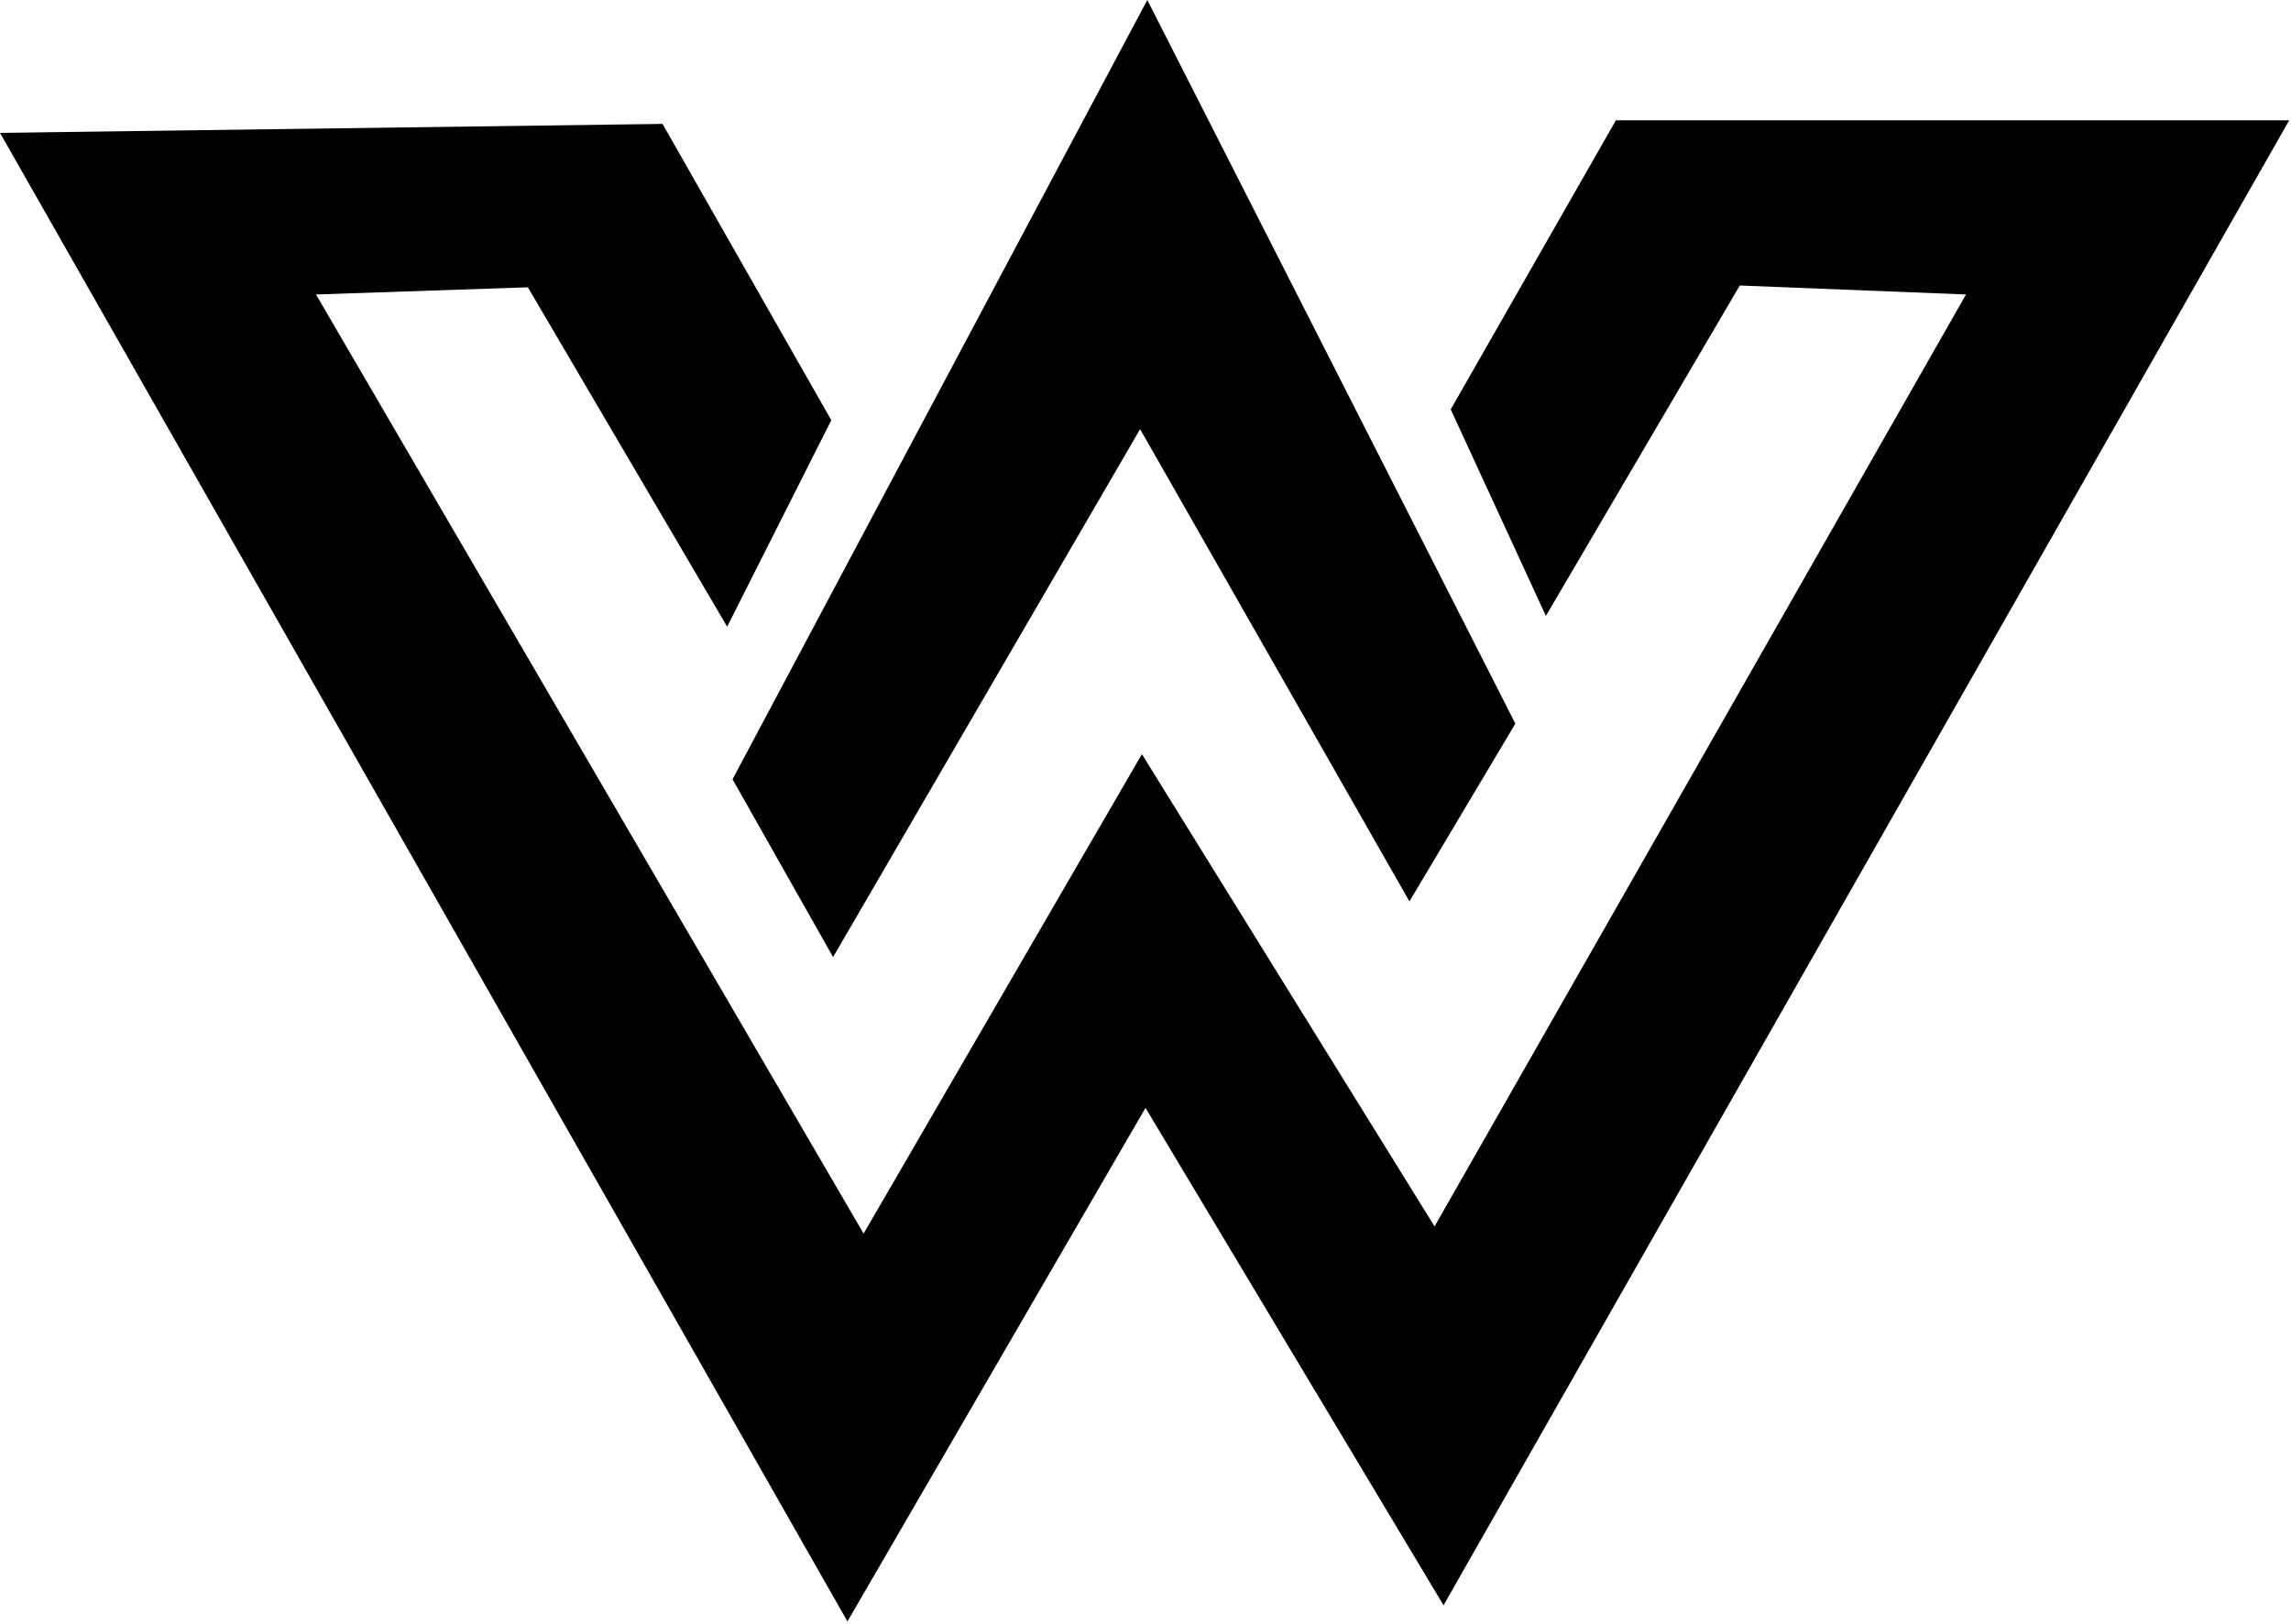
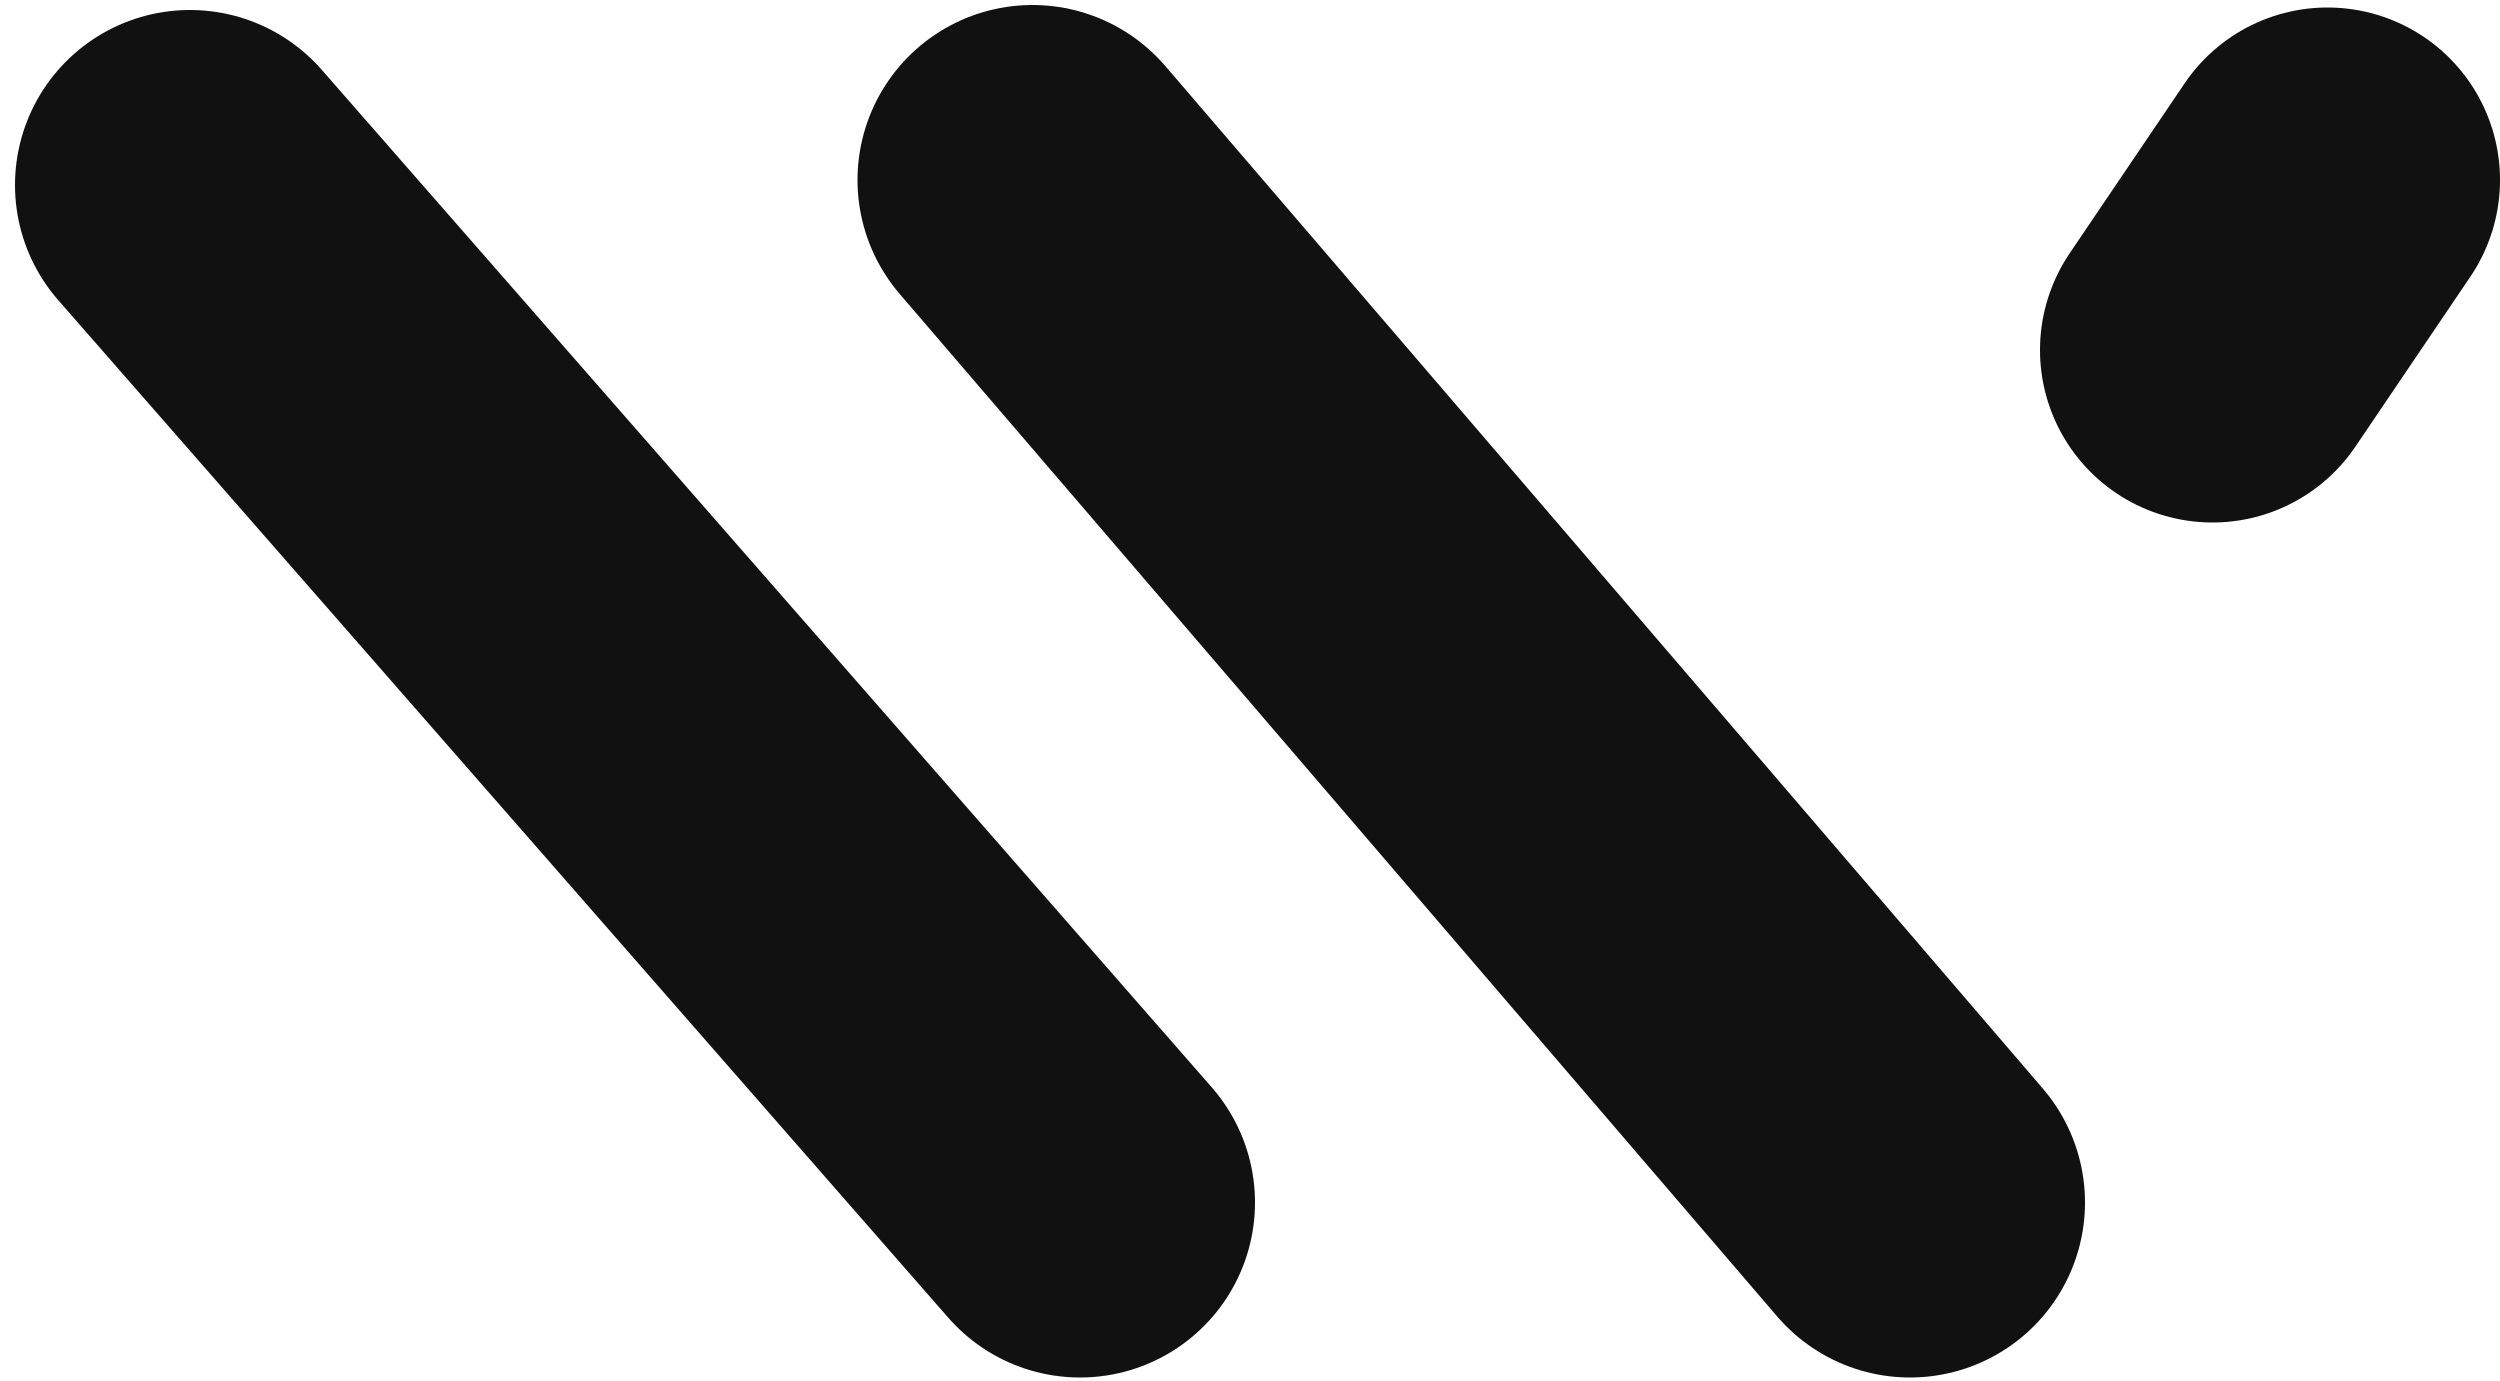
- <svg xmlns="http://www.w3.org/2000/svg" viewBox="0 0 319 226" fill="currentColor" fill-rule="evenodd" role="img" aria-label="waesna-mark">
-   <path d="M 318.75 16.75 L 225.00 16.75 L 202.00 57.00 L 215.25 85.75 L 242.25 39.75 L 273.75 41.00 L 199.75 170.75 L 159.00 105.00 L 120.25 171.75 L 44.00 41.00 L 73.50 40.00 L 101.25 87.25 L 115.75 58.50 L 92.25 17.25 L 0.00 18.50 L 118.00 225.75 L 159.50 154.25 L 201.00 223.50 Z M 159.75 0.00 L 102.00 108.50 L 116.00 133.25 L 158.75 59.75 L 196.25 125.50 L 211.00 100.75 Z" />
+ <svg xmlns="http://www.w3.org/2000/svg" viewBox="0 0 100 55.2">
+   <g fill="none" stroke="#111" stroke-linecap="round">
+     <path stroke-width="14" d="M7.6 7.4L43.2 48.1M41.3 7.2L76.4 48.1" />
+     <path stroke-width="13.8" d="M88.5 14L93.1 7.2" />
+   </g>
</svg>
